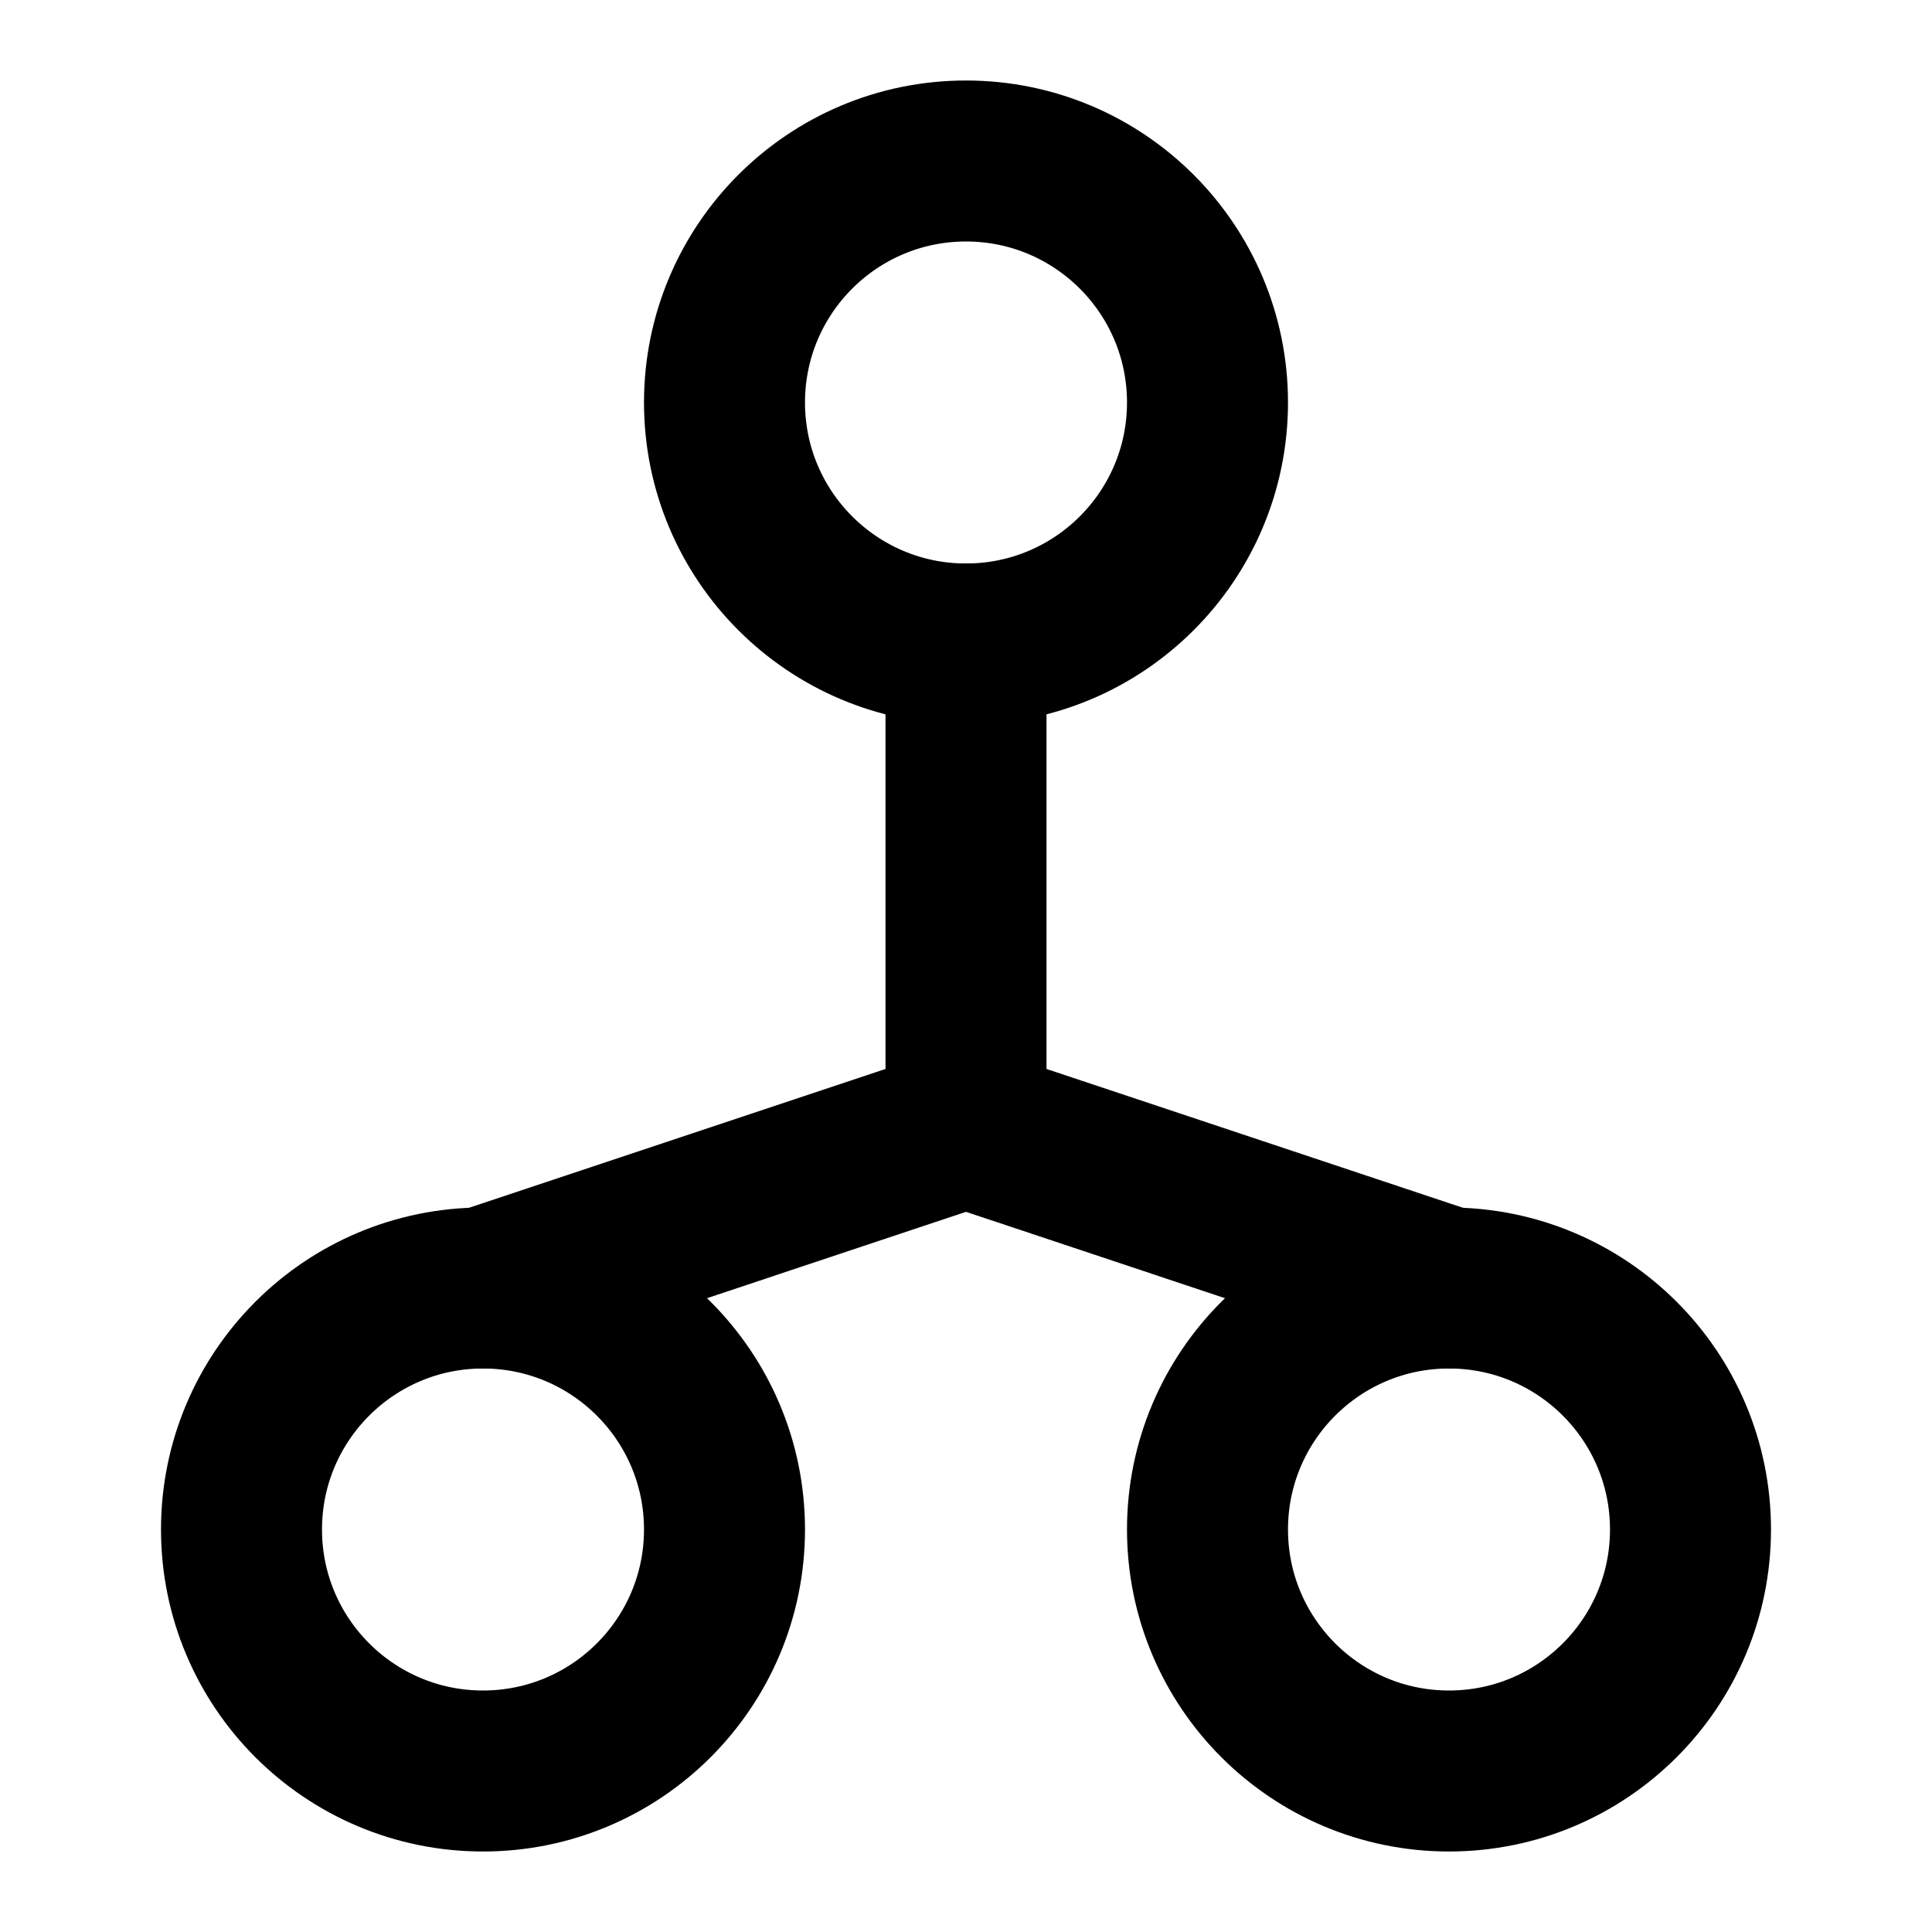
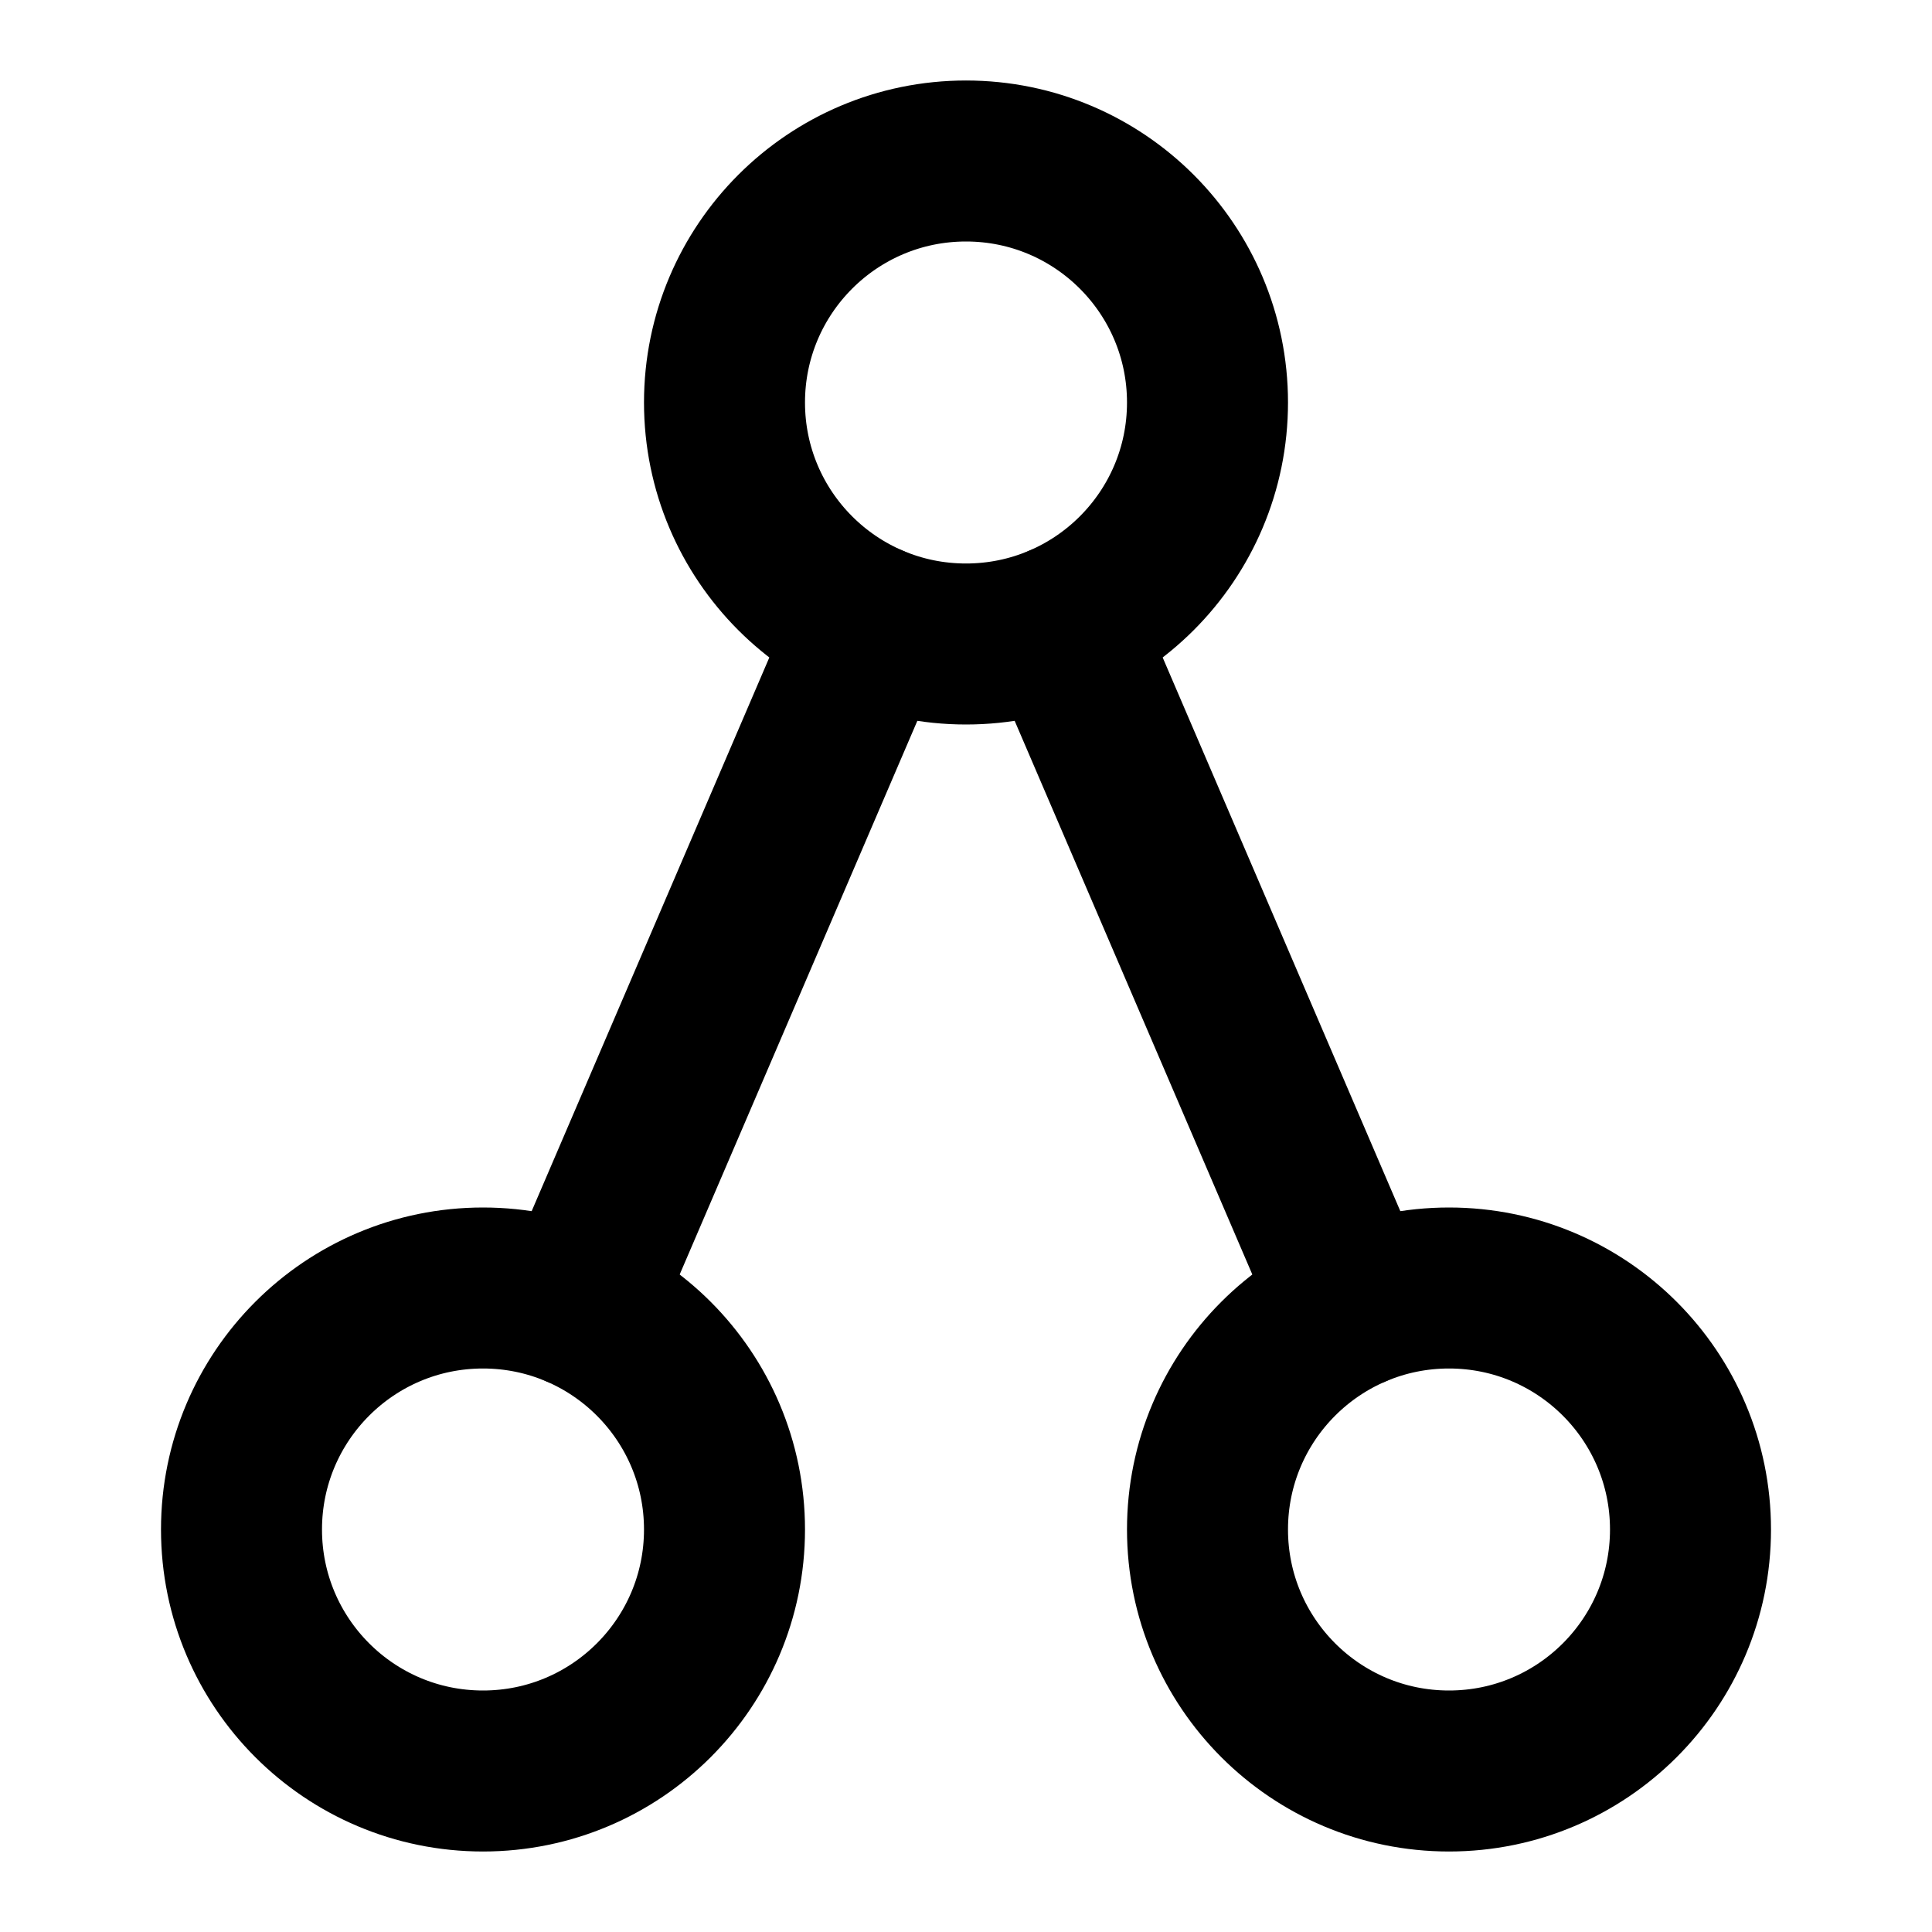
<svg xmlns="http://www.w3.org/2000/svg" viewBox="0 0 24 24" fill="none" stroke="currentColor" stroke-width="2" stroke-linecap="round" stroke-linejoin="round">
  <circle cx="12" cy="5" r="3" />
-   <line x1="12" y1="8" x2="12" y2="14" />
  <circle cx="6" cy="19" r="3" />
  <circle cx="18" cy="19" r="3" />
-   <line x1="12" y1="14" x2="6" y2="16" />
-   <line x1="12" y1="14" x2="18" y2="16" />
+   <line x1="10.82" y1="7.76" x2="7.18" y2="16.24" />
+   <line x1="13.18" y1="7.76" x2="16.82" y2="16.24" />
</svg>
